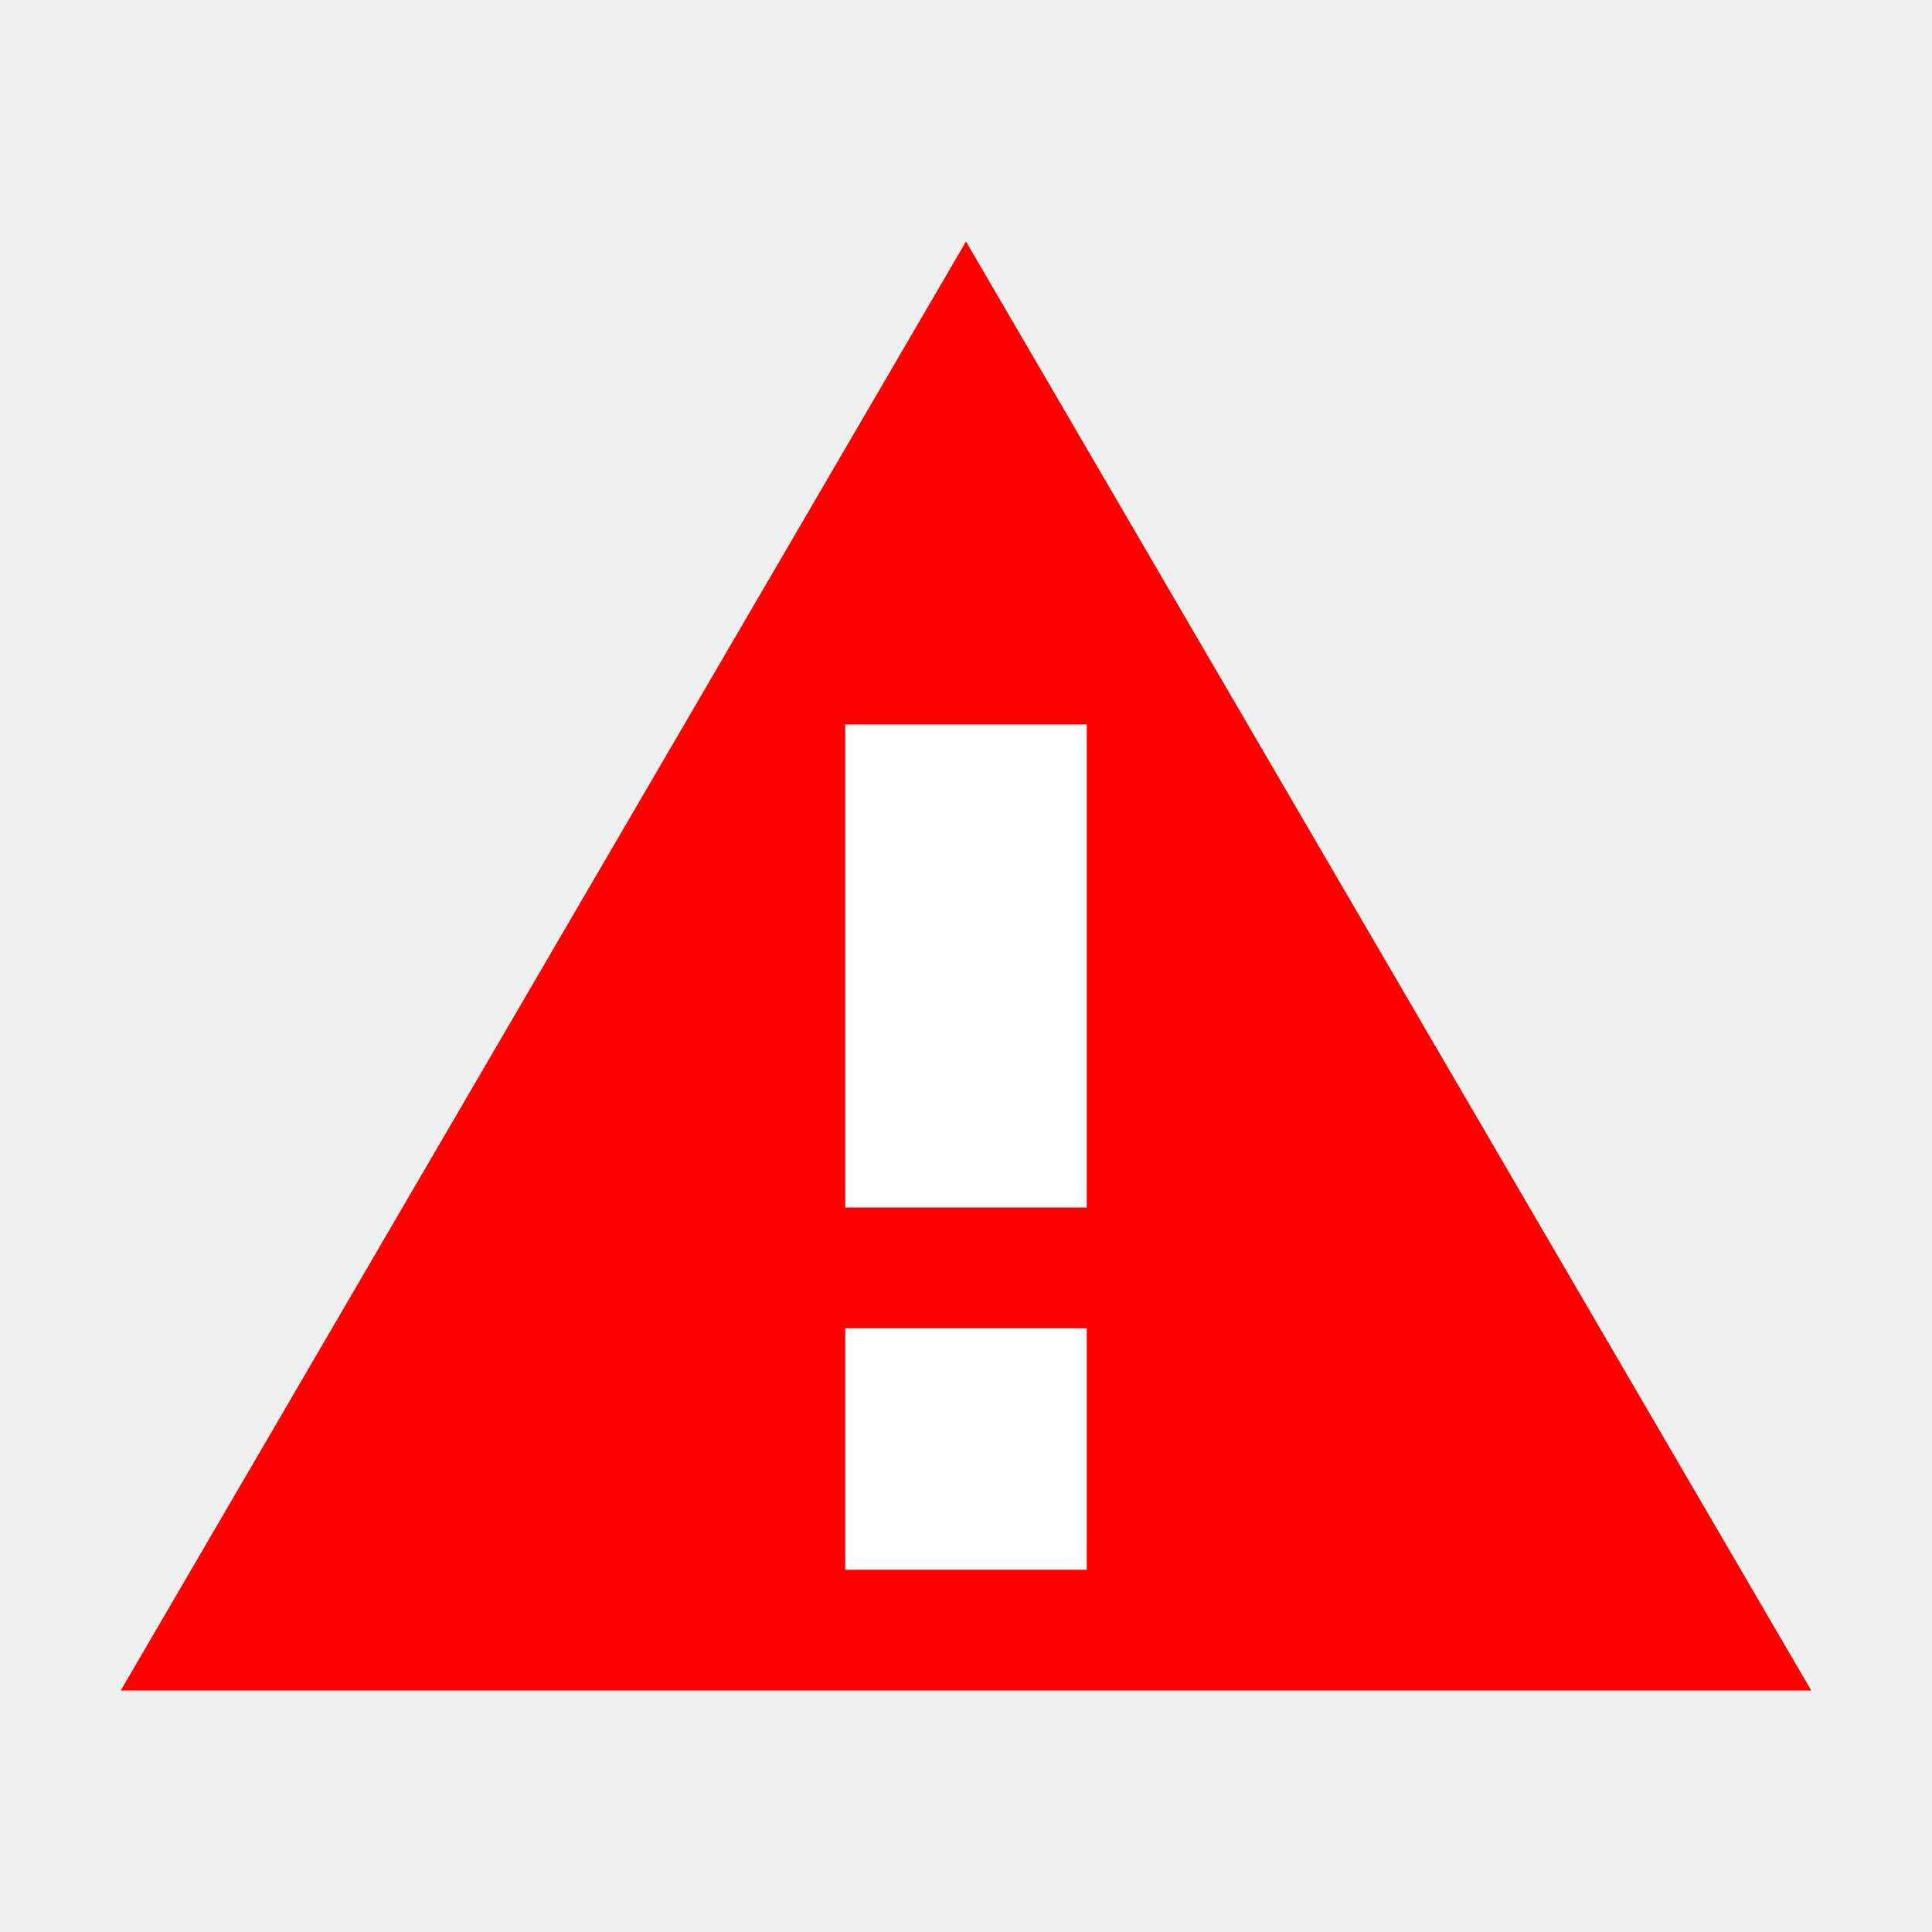
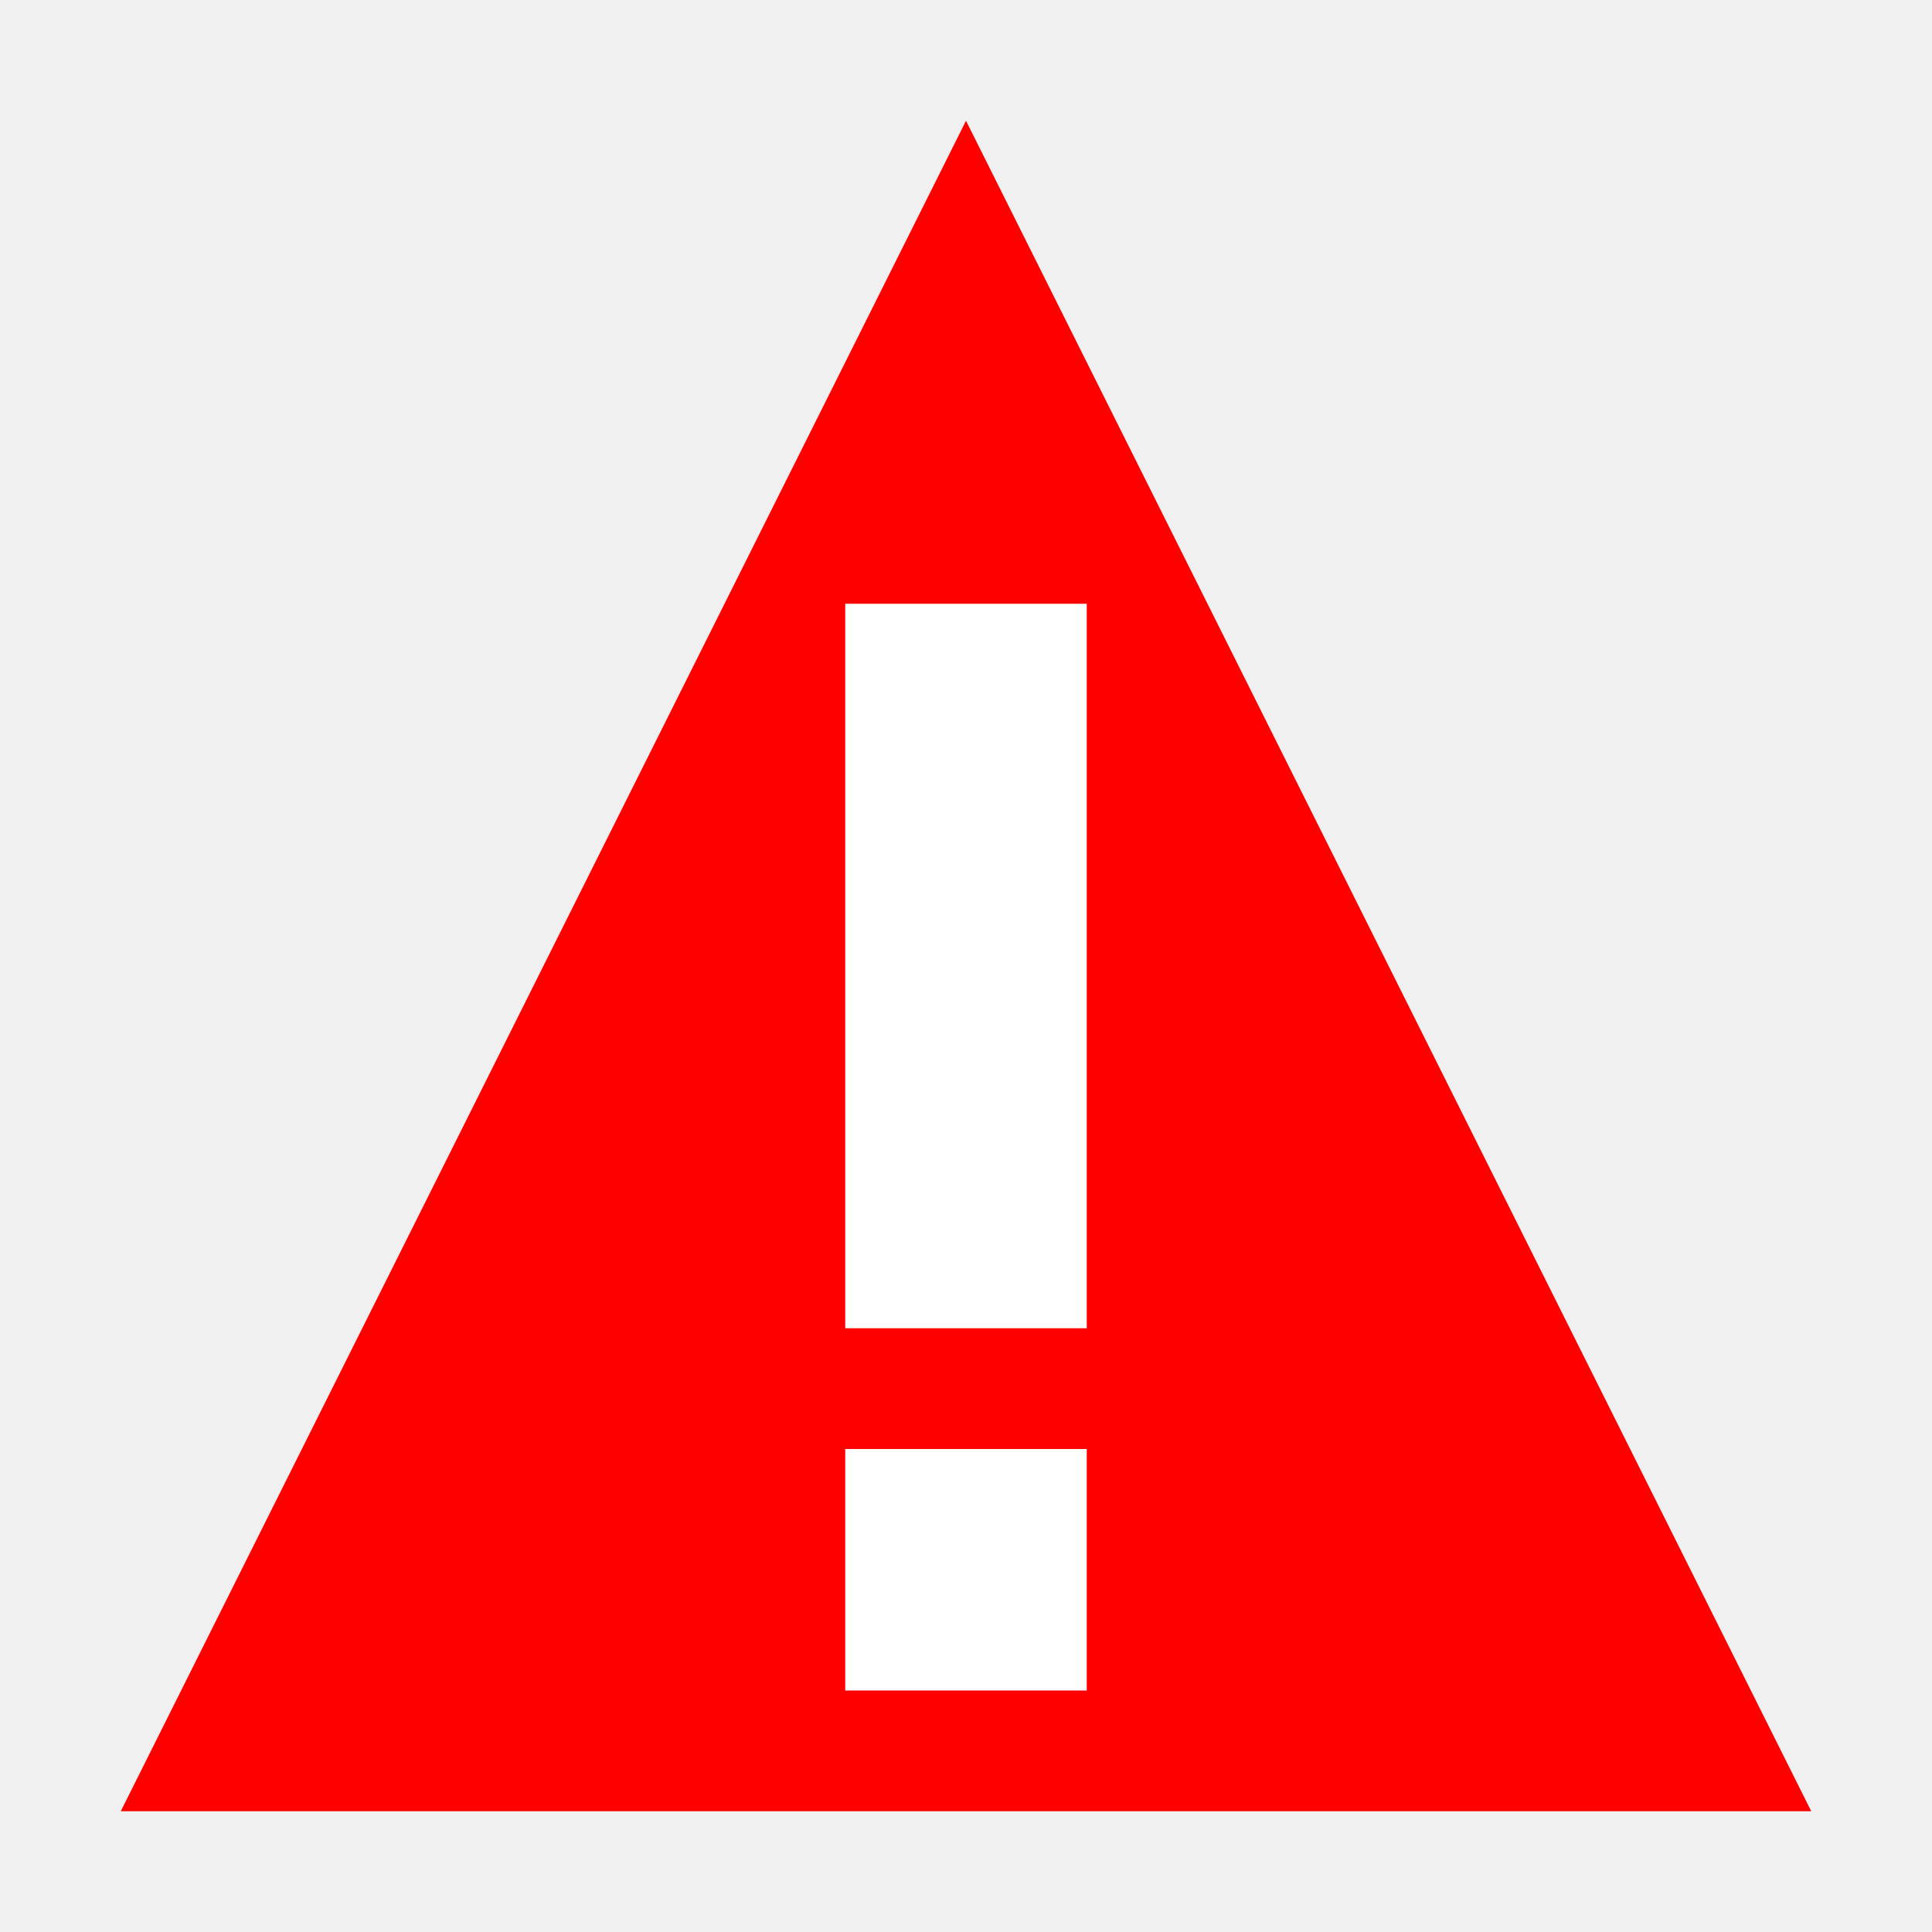
<svg xmlns="http://www.w3.org/2000/svg" width="16" height="16" viewBox="0 0 16 16">
-   <path fill="#FF0000" d="M8,2 L15,14 L1,14 Z" />
-   <path fill="#FFFFFF" d="M9,13 L9,11 L7,11 L7,13 Z M9,10 L9,6 L7,6 L7,10 Z" />
+   <path fill="#FF0000" d="M8,1 L15,15 L1,15 Z" />
+   <path fill="#FFFFFF" d="M9,14 L9,12 L7,12 L7,14 Z M9,11 L9,5 L7,5 L7,11 Z" />
</svg>
